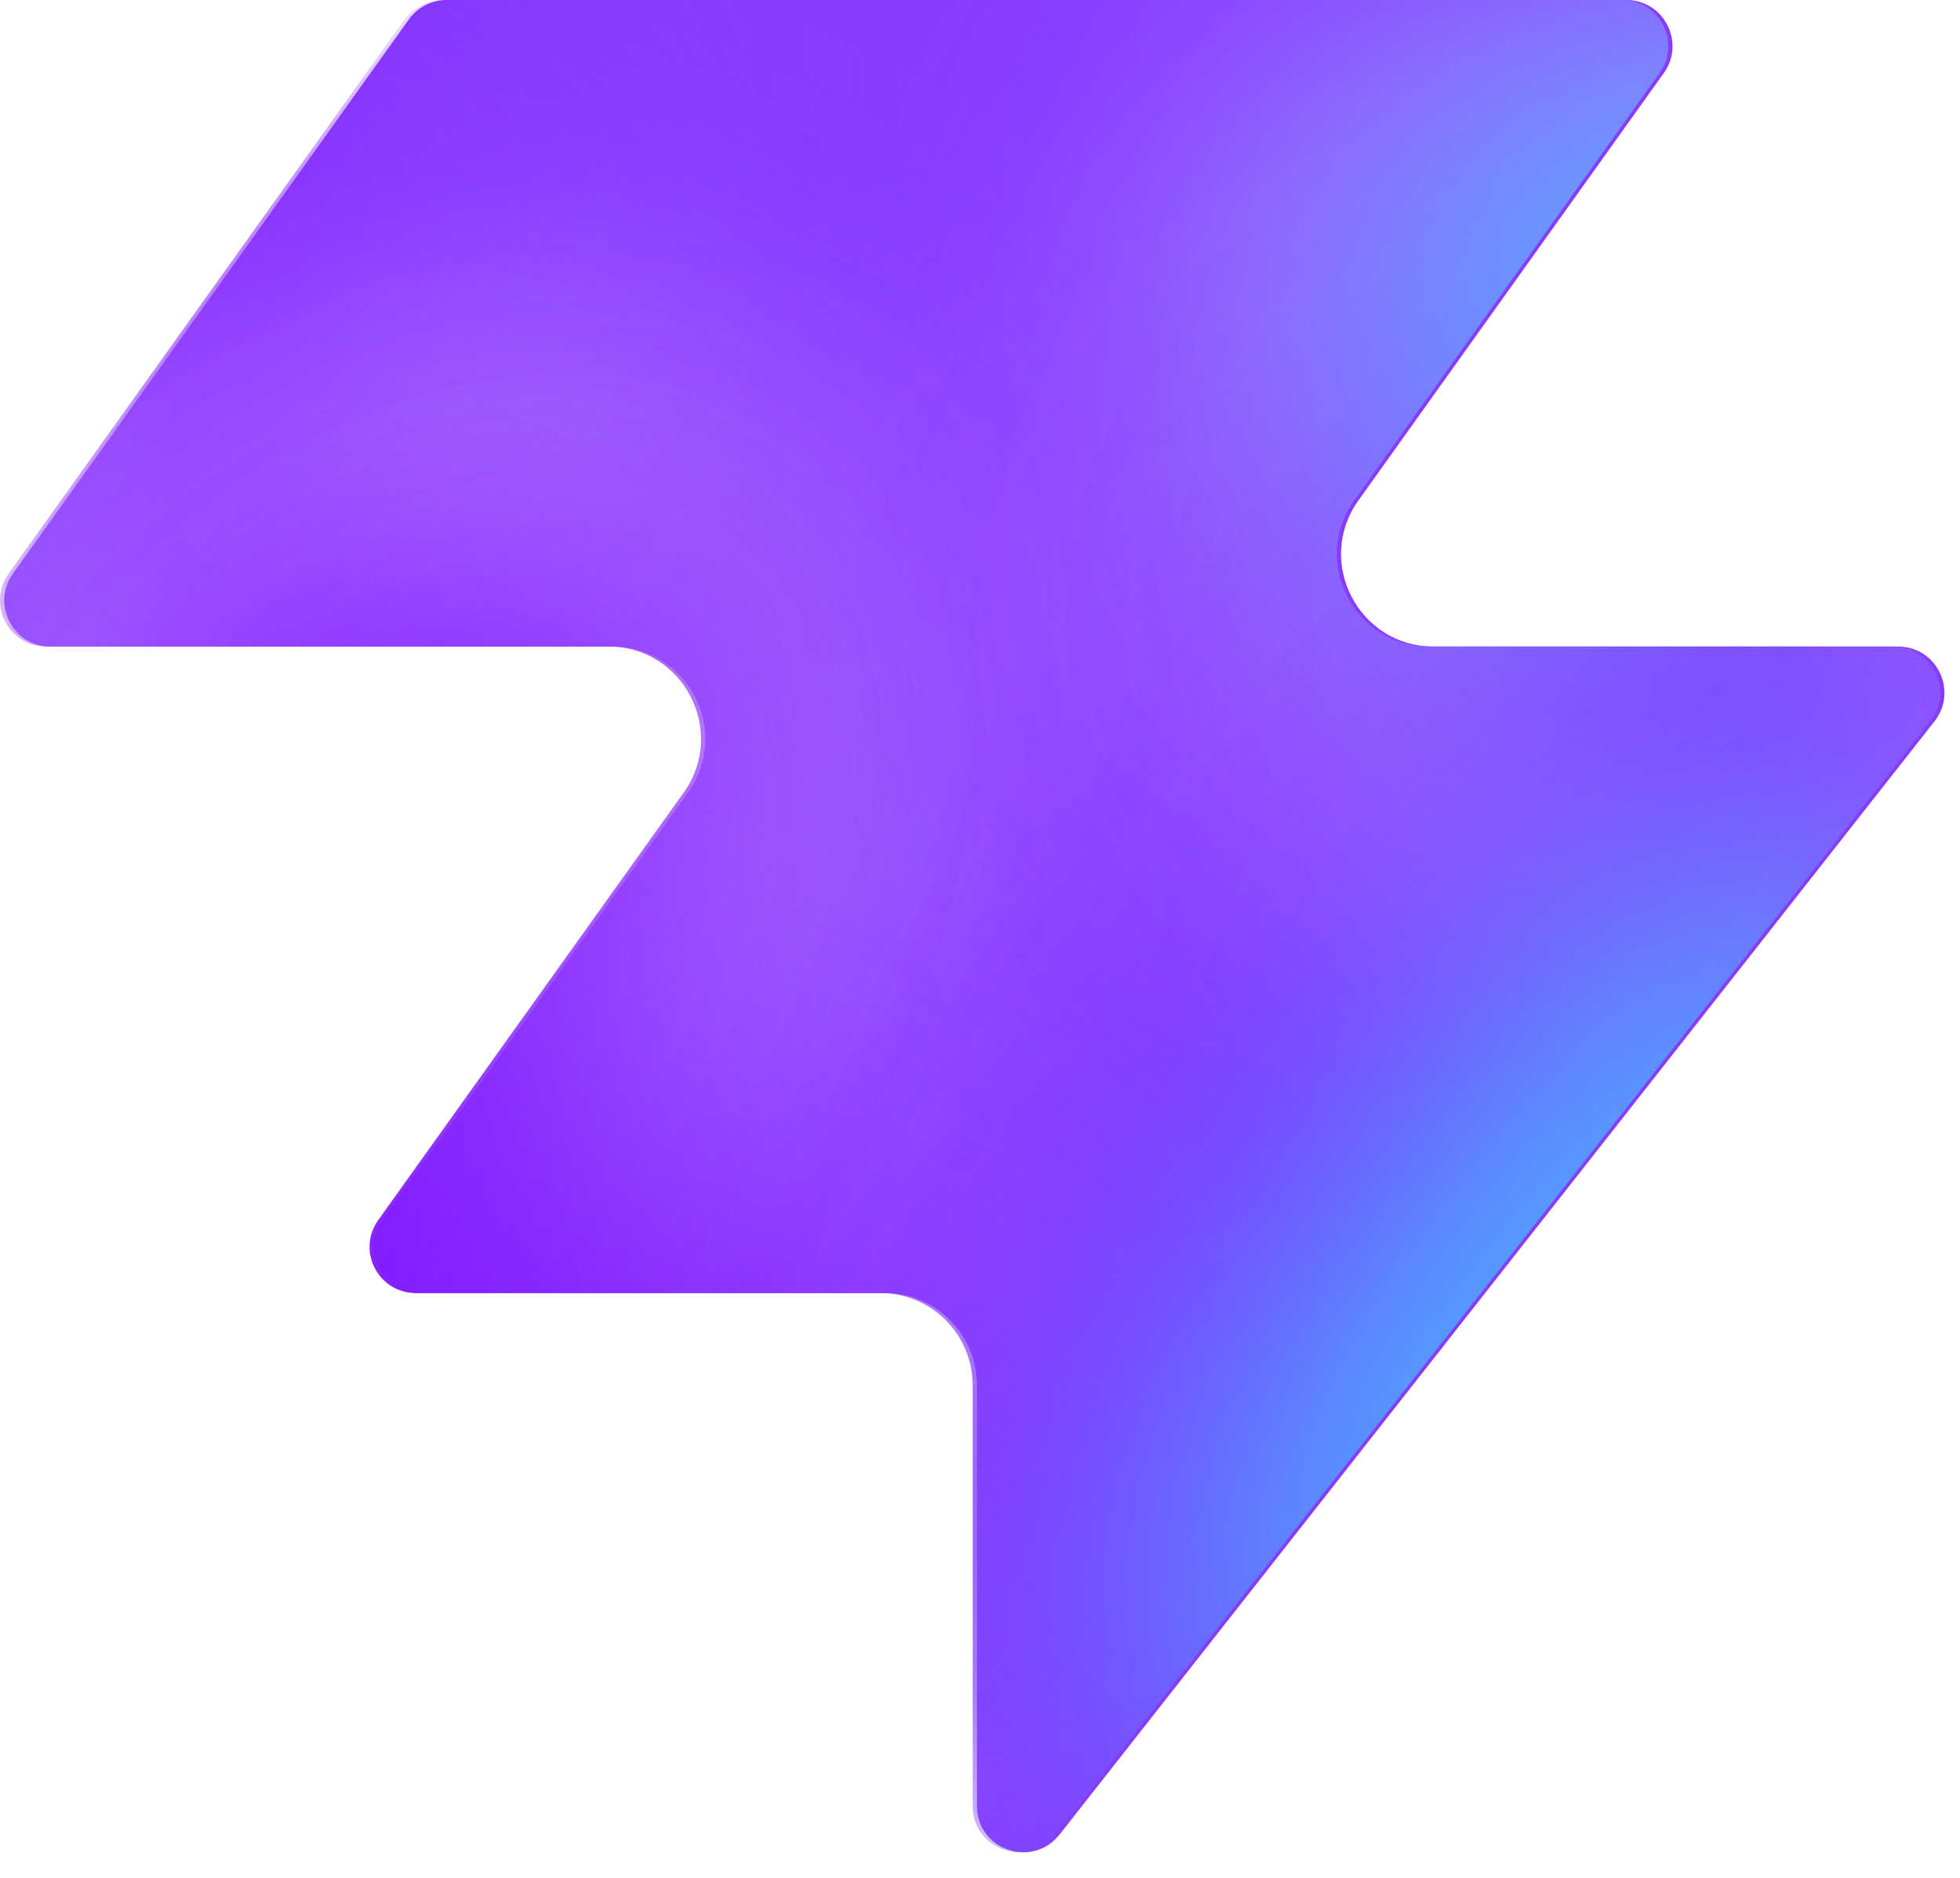
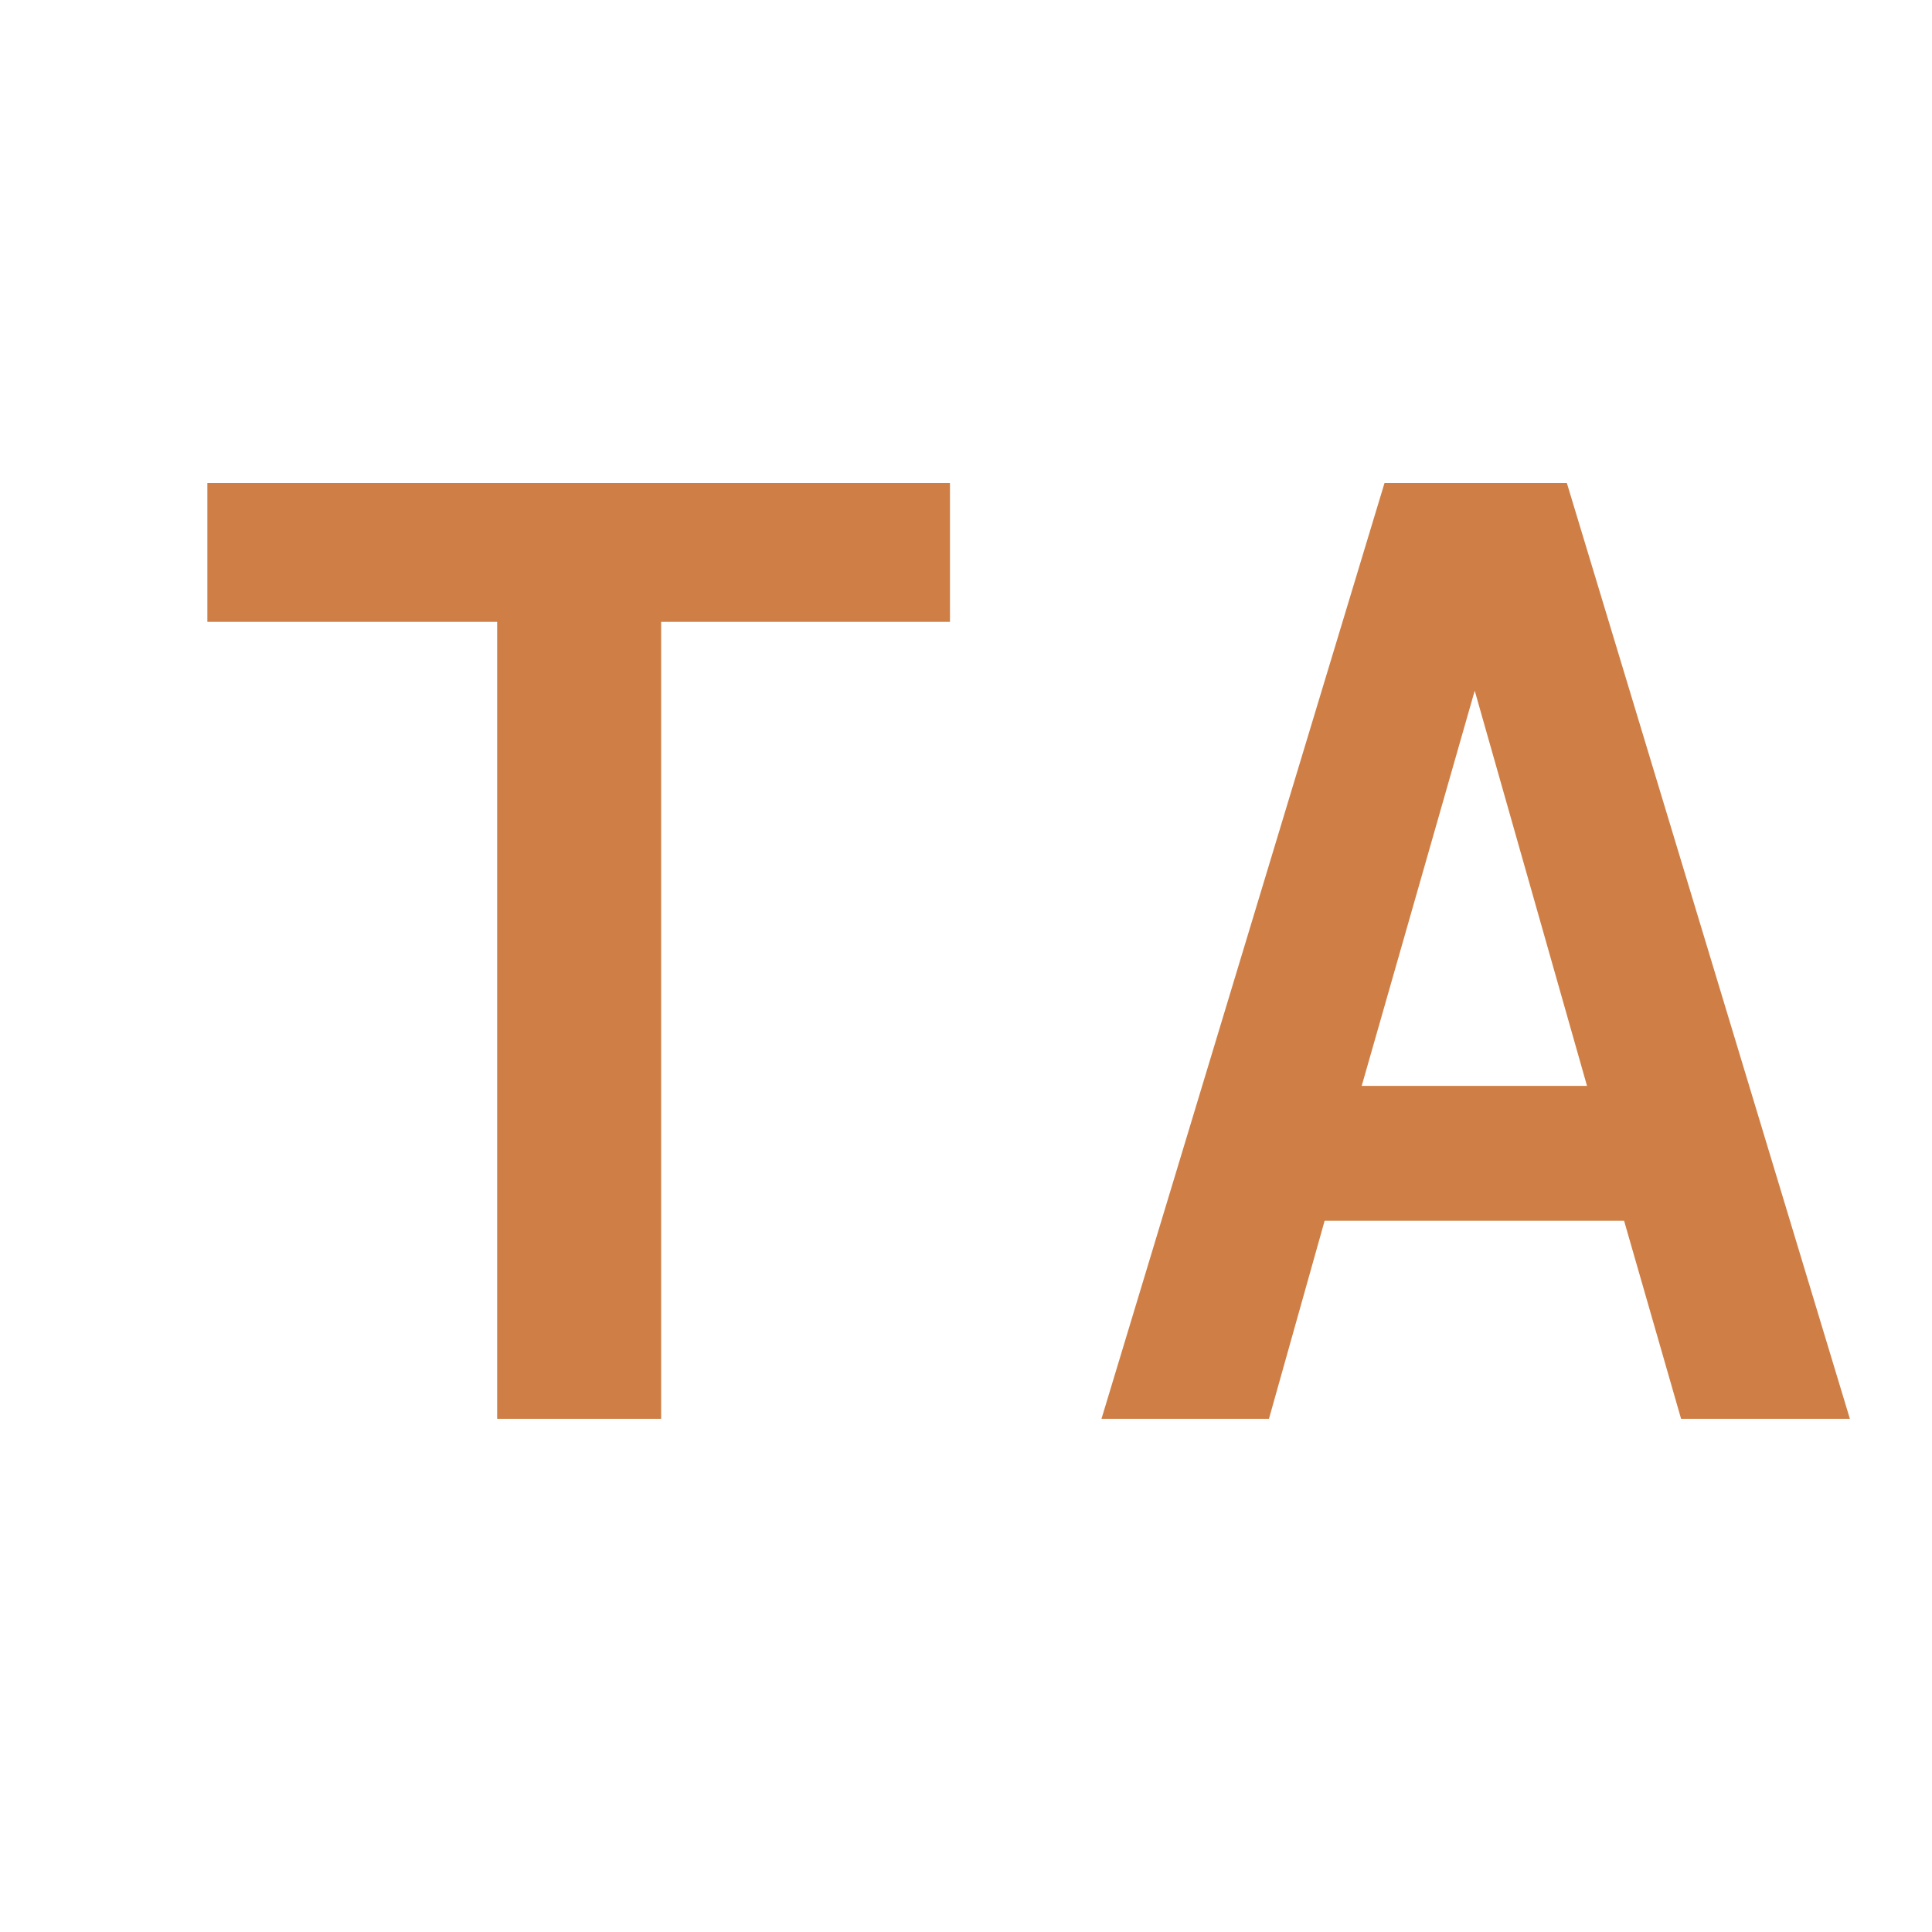
- <svg xmlns="http://www.w3.org/2000/svg" width="48" height="46" fill="none" viewBox="0 0 48 46">
-   <path fill="#863bff" d="M25.946 44.938c-.664.845-2.021.375-2.021-.698V33.937a2.26 2.26 0 0 0-2.262-2.262H10.287c-.92 0-1.456-1.04-.92-1.788l7.48-10.471c1.07-1.497 0-3.578-1.842-3.578H1.237c-.92 0-1.456-1.04-.92-1.788L10.013.474c.214-.297.556-.474.92-.474h28.894c.92 0 1.456 1.04.92 1.788l-7.48 10.471c-1.07 1.498 0 3.579 1.842 3.579h11.377c.943 0 1.473 1.088.89 1.83L25.947 44.94z" style="fill:#863bff;fill:color(display-p3 .525 .23 1);fill-opacity:1" />
-   <mask id="a" width="48" height="46" x="0" y="0" maskUnits="userSpaceOnUse" style="mask-type:alpha">
-     <path fill="#000" d="M25.842 44.938c-.664.844-2.021.375-2.021-.698V33.937a2.26 2.26 0 0 0-2.262-2.262H10.183c-.92 0-1.456-1.04-.92-1.788l7.48-10.471c1.07-1.498 0-3.579-1.842-3.579H1.133c-.92 0-1.456-1.04-.92-1.787L9.91.473c.214-.297.556-.474.92-.474h28.894c.92 0 1.456 1.04.92 1.788l-7.48 10.471c-1.07 1.498 0 3.578 1.842 3.578h11.377c.943 0 1.473 1.088.89 1.832L25.843 44.94z" style="fill:#000;fill-opacity:1" />
-   </mask>
-   <g mask="url(#a)">
-     <g filter="url(#b)">
-       <ellipse cx="5.508" cy="14.704" fill="#ede6ff" rx="5.508" ry="14.704" style="fill:#ede6ff;fill:color(display-p3 .927 .903 1);fill-opacity:1" transform="matrix(.00324 1 1 -.00324 -4.47 31.516)" />
-     </g>
-     <g filter="url(#c)">
-       <ellipse cx="10.399" cy="29.851" fill="#ede6ff" rx="10.399" ry="29.851" style="fill:#ede6ff;fill:color(display-p3 .927 .903 1);fill-opacity:1" transform="matrix(.00324 1 1 -.00324 -39.328 7.883)" />
-     </g>
-     <g filter="url(#d)">
-       <ellipse cx="5.508" cy="30.487" fill="#7e14ff" rx="5.508" ry="30.487" style="fill:#7e14ff;fill:color(display-p3 .492 .077 1);fill-opacity:1" transform="rotate(89.814 -25.913 -14.639)scale(1 -1)" />
-     </g>
-     <g filter="url(#e)">
-       <ellipse cx="5.508" cy="30.599" fill="#7e14ff" rx="5.508" ry="30.599" style="fill:#7e14ff;fill:color(display-p3 .492 .077 1);fill-opacity:1" transform="rotate(89.814 -32.644 -3.334)scale(1 -1)" />
-     </g>
-     <g filter="url(#f)">
-       <ellipse cx="5.508" cy="30.599" fill="#7e14ff" rx="5.508" ry="30.599" style="fill:#7e14ff;fill:color(display-p3 .492 .077 1);fill-opacity:1" transform="matrix(.00324 1 1 -.00324 -34.34 30.47)" />
-     </g>
-     <g filter="url(#g)">
-       <ellipse cx="14.072" cy="22.078" fill="#ede6ff" rx="14.072" ry="22.078" style="fill:#ede6ff;fill:color(display-p3 .927 .903 1);fill-opacity:1" transform="rotate(93.35 24.506 48.493)scale(-1 1)" />
-     </g>
-     <g filter="url(#h)">
-       <ellipse cx="3.47" cy="21.501" fill="#7e14ff" rx="3.47" ry="21.501" style="fill:#7e14ff;fill:color(display-p3 .492 .077 1);fill-opacity:1" transform="rotate(89.009 28.708 47.59)scale(-1 1)" />
-     </g>
-     <g filter="url(#i)">
-       <ellipse cx="3.47" cy="21.501" fill="#7e14ff" rx="3.47" ry="21.501" style="fill:#7e14ff;fill:color(display-p3 .492 .077 1);fill-opacity:1" transform="rotate(89.009 28.708 47.59)scale(-1 1)" />
-     </g>
-     <g filter="url(#j)">
-       <ellipse cx=".387" cy="8.972" fill="#7e14ff" rx="4.407" ry="29.108" style="fill:#7e14ff;fill:color(display-p3 .492 .077 1);fill-opacity:1" transform="rotate(39.51 .387 8.972)" />
-     </g>
-     <g filter="url(#k)">
-       <ellipse cx="47.523" cy="-6.092" fill="#7e14ff" rx="4.407" ry="29.108" style="fill:#7e14ff;fill:color(display-p3 .492 .077 1);fill-opacity:1" transform="rotate(37.892 47.523 -6.092)" />
-     </g>
-     <g filter="url(#l)">
-       <ellipse cx="41.412" cy="6.333" fill="#47bfff" rx="5.971" ry="9.665" style="fill:#47bfff;fill:color(display-p3 .28 .748 1);fill-opacity:1" transform="rotate(37.892 41.412 6.333)" />
-     </g>
-     <g filter="url(#m)">
-       <ellipse cx="-1.879" cy="38.332" fill="#7e14ff" rx="4.407" ry="29.108" style="fill:#7e14ff;fill:color(display-p3 .492 .077 1);fill-opacity:1" transform="rotate(37.892 -1.88 38.332)" />
-     </g>
-     <g filter="url(#n)">
-       <ellipse cx="-1.879" cy="38.332" fill="#7e14ff" rx="4.407" ry="29.108" style="fill:#7e14ff;fill:color(display-p3 .492 .077 1);fill-opacity:1" transform="rotate(37.892 -1.88 38.332)" />
-     </g>
-     <g filter="url(#o)">
-       <ellipse cx="35.651" cy="29.907" fill="#7e14ff" rx="4.407" ry="29.108" style="fill:#7e14ff;fill:color(display-p3 .492 .077 1);fill-opacity:1" transform="rotate(37.892 35.651 29.907)" />
-     </g>
-     <g filter="url(#p)">
-       <ellipse cx="38.418" cy="32.4" fill="#47bfff" rx="5.971" ry="15.297" style="fill:#47bfff;fill:color(display-p3 .28 .748 1);fill-opacity:1" transform="rotate(37.892 38.418 32.4)" />
-     </g>
-   </g>
-   <defs>
-     <filter id="b" width="60.045" height="41.654" x="-19.77" y="16.149" color-interpolation-filters="sRGB" filterUnits="userSpaceOnUse">
-       <feFlood flood-opacity="0" result="BackgroundImageFix" />
-       <feBlend in="SourceGraphic" in2="BackgroundImageFix" result="shape" />
-       <feGaussianBlur result="effect1_foregroundBlur_2002_17158" stdDeviation="7.659" />
-     </filter>
-     <filter id="c" width="90.34" height="51.437" x="-54.613" y="-7.533" color-interpolation-filters="sRGB" filterUnits="userSpaceOnUse">
-       <feFlood flood-opacity="0" result="BackgroundImageFix" />
-       <feBlend in="SourceGraphic" in2="BackgroundImageFix" result="shape" />
-       <feGaussianBlur result="effect1_foregroundBlur_2002_17158" stdDeviation="7.659" />
-     </filter>
-     <filter id="d" width="79.355" height="29.4" x="-49.64" y="2.03" color-interpolation-filters="sRGB" filterUnits="userSpaceOnUse">
-       <feFlood flood-opacity="0" result="BackgroundImageFix" />
-       <feBlend in="SourceGraphic" in2="BackgroundImageFix" result="shape" />
-       <feGaussianBlur result="effect1_foregroundBlur_2002_17158" stdDeviation="4.596" />
-     </filter>
-     <filter id="e" width="79.579" height="29.4" x="-45.045" y="20.029" color-interpolation-filters="sRGB" filterUnits="userSpaceOnUse">
-       <feFlood flood-opacity="0" result="BackgroundImageFix" />
-       <feBlend in="SourceGraphic" in2="BackgroundImageFix" result="shape" />
-       <feGaussianBlur result="effect1_foregroundBlur_2002_17158" stdDeviation="4.596" />
-     </filter>
-     <filter id="f" width="79.579" height="29.4" x="-43.513" y="21.178" color-interpolation-filters="sRGB" filterUnits="userSpaceOnUse">
-       <feFlood flood-opacity="0" result="BackgroundImageFix" />
-       <feBlend in="SourceGraphic" in2="BackgroundImageFix" result="shape" />
-       <feGaussianBlur result="effect1_foregroundBlur_2002_17158" stdDeviation="4.596" />
-     </filter>
-     <filter id="g" width="74.749" height="58.852" x="15.756" y="-17.901" color-interpolation-filters="sRGB" filterUnits="userSpaceOnUse">
-       <feFlood flood-opacity="0" result="BackgroundImageFix" />
-       <feBlend in="SourceGraphic" in2="BackgroundImageFix" result="shape" />
-       <feGaussianBlur result="effect1_foregroundBlur_2002_17158" stdDeviation="7.659" />
-     </filter>
-     <filter id="h" width="61.377" height="25.362" x="23.548" y="2.284" color-interpolation-filters="sRGB" filterUnits="userSpaceOnUse">
-       <feFlood flood-opacity="0" result="BackgroundImageFix" />
-       <feBlend in="SourceGraphic" in2="BackgroundImageFix" result="shape" />
-       <feGaussianBlur result="effect1_foregroundBlur_2002_17158" stdDeviation="4.596" />
-     </filter>
-     <filter id="i" width="61.377" height="25.362" x="23.548" y="2.284" color-interpolation-filters="sRGB" filterUnits="userSpaceOnUse">
-       <feFlood flood-opacity="0" result="BackgroundImageFix" />
-       <feBlend in="SourceGraphic" in2="BackgroundImageFix" result="shape" />
-       <feGaussianBlur result="effect1_foregroundBlur_2002_17158" stdDeviation="4.596" />
-     </filter>
-     <filter id="j" width="56.045" height="63.649" x="-27.636" y="-22.853" color-interpolation-filters="sRGB" filterUnits="userSpaceOnUse">
-       <feFlood flood-opacity="0" result="BackgroundImageFix" />
-       <feBlend in="SourceGraphic" in2="BackgroundImageFix" result="shape" />
-       <feGaussianBlur result="effect1_foregroundBlur_2002_17158" stdDeviation="4.596" />
-     </filter>
-     <filter id="k" width="54.814" height="64.646" x="20.116" y="-38.415" color-interpolation-filters="sRGB" filterUnits="userSpaceOnUse">
-       <feFlood flood-opacity="0" result="BackgroundImageFix" />
-       <feBlend in="SourceGraphic" in2="BackgroundImageFix" result="shape" />
-       <feGaussianBlur result="effect1_foregroundBlur_2002_17158" stdDeviation="4.596" />
-     </filter>
-     <filter id="l" width="33.541" height="35.313" x="24.641" y="-11.323" color-interpolation-filters="sRGB" filterUnits="userSpaceOnUse">
-       <feFlood flood-opacity="0" result="BackgroundImageFix" />
-       <feBlend in="SourceGraphic" in2="BackgroundImageFix" result="shape" />
-       <feGaussianBlur result="effect1_foregroundBlur_2002_17158" stdDeviation="4.596" />
-     </filter>
-     <filter id="m" width="54.814" height="64.646" x="-29.286" y="6.009" color-interpolation-filters="sRGB" filterUnits="userSpaceOnUse">
-       <feFlood flood-opacity="0" result="BackgroundImageFix" />
-       <feBlend in="SourceGraphic" in2="BackgroundImageFix" result="shape" />
-       <feGaussianBlur result="effect1_foregroundBlur_2002_17158" stdDeviation="4.596" />
-     </filter>
-     <filter id="n" width="54.814" height="64.646" x="-29.286" y="6.009" color-interpolation-filters="sRGB" filterUnits="userSpaceOnUse">
-       <feFlood flood-opacity="0" result="BackgroundImageFix" />
-       <feBlend in="SourceGraphic" in2="BackgroundImageFix" result="shape" />
-       <feGaussianBlur result="effect1_foregroundBlur_2002_17158" stdDeviation="4.596" />
-     </filter>
-     <filter id="o" width="54.814" height="64.646" x="8.244" y="-2.416" color-interpolation-filters="sRGB" filterUnits="userSpaceOnUse">
-       <feFlood flood-opacity="0" result="BackgroundImageFix" />
-       <feBlend in="SourceGraphic" in2="BackgroundImageFix" result="shape" />
-       <feGaussianBlur result="effect1_foregroundBlur_2002_17158" stdDeviation="4.596" />
-     </filter>
-     <filter id="p" width="39.409" height="43.623" x="18.713" y="10.588" color-interpolation-filters="sRGB" filterUnits="userSpaceOnUse">
-       <feFlood flood-opacity="0" result="BackgroundImageFix" />
-       <feBlend in="SourceGraphic" in2="BackgroundImageFix" result="shape" />
-       <feGaussianBlur result="effect1_foregroundBlur_2002_17158" stdDeviation="4.596" />
-     </filter>
-   </defs>
+ <svg xmlns="http://www.w3.org/2000/svg" width="64" height="64" viewBox="0 0 64 64" fill="none">
+   <path d="M16.469 47V20.6H6.869V16H31.469V20.6H21.901V47H16.469Z" fill="#CF7F45" />
+   <path d="M36.488 47L45.864 16H51.904L61.28 47H55.688L53.8 40.44H43.88L42.036 47H36.488ZM45.108 35.972H52.572L48.852 22.88L45.108 35.972Z" fill="#CF7F45" />
</svg>
